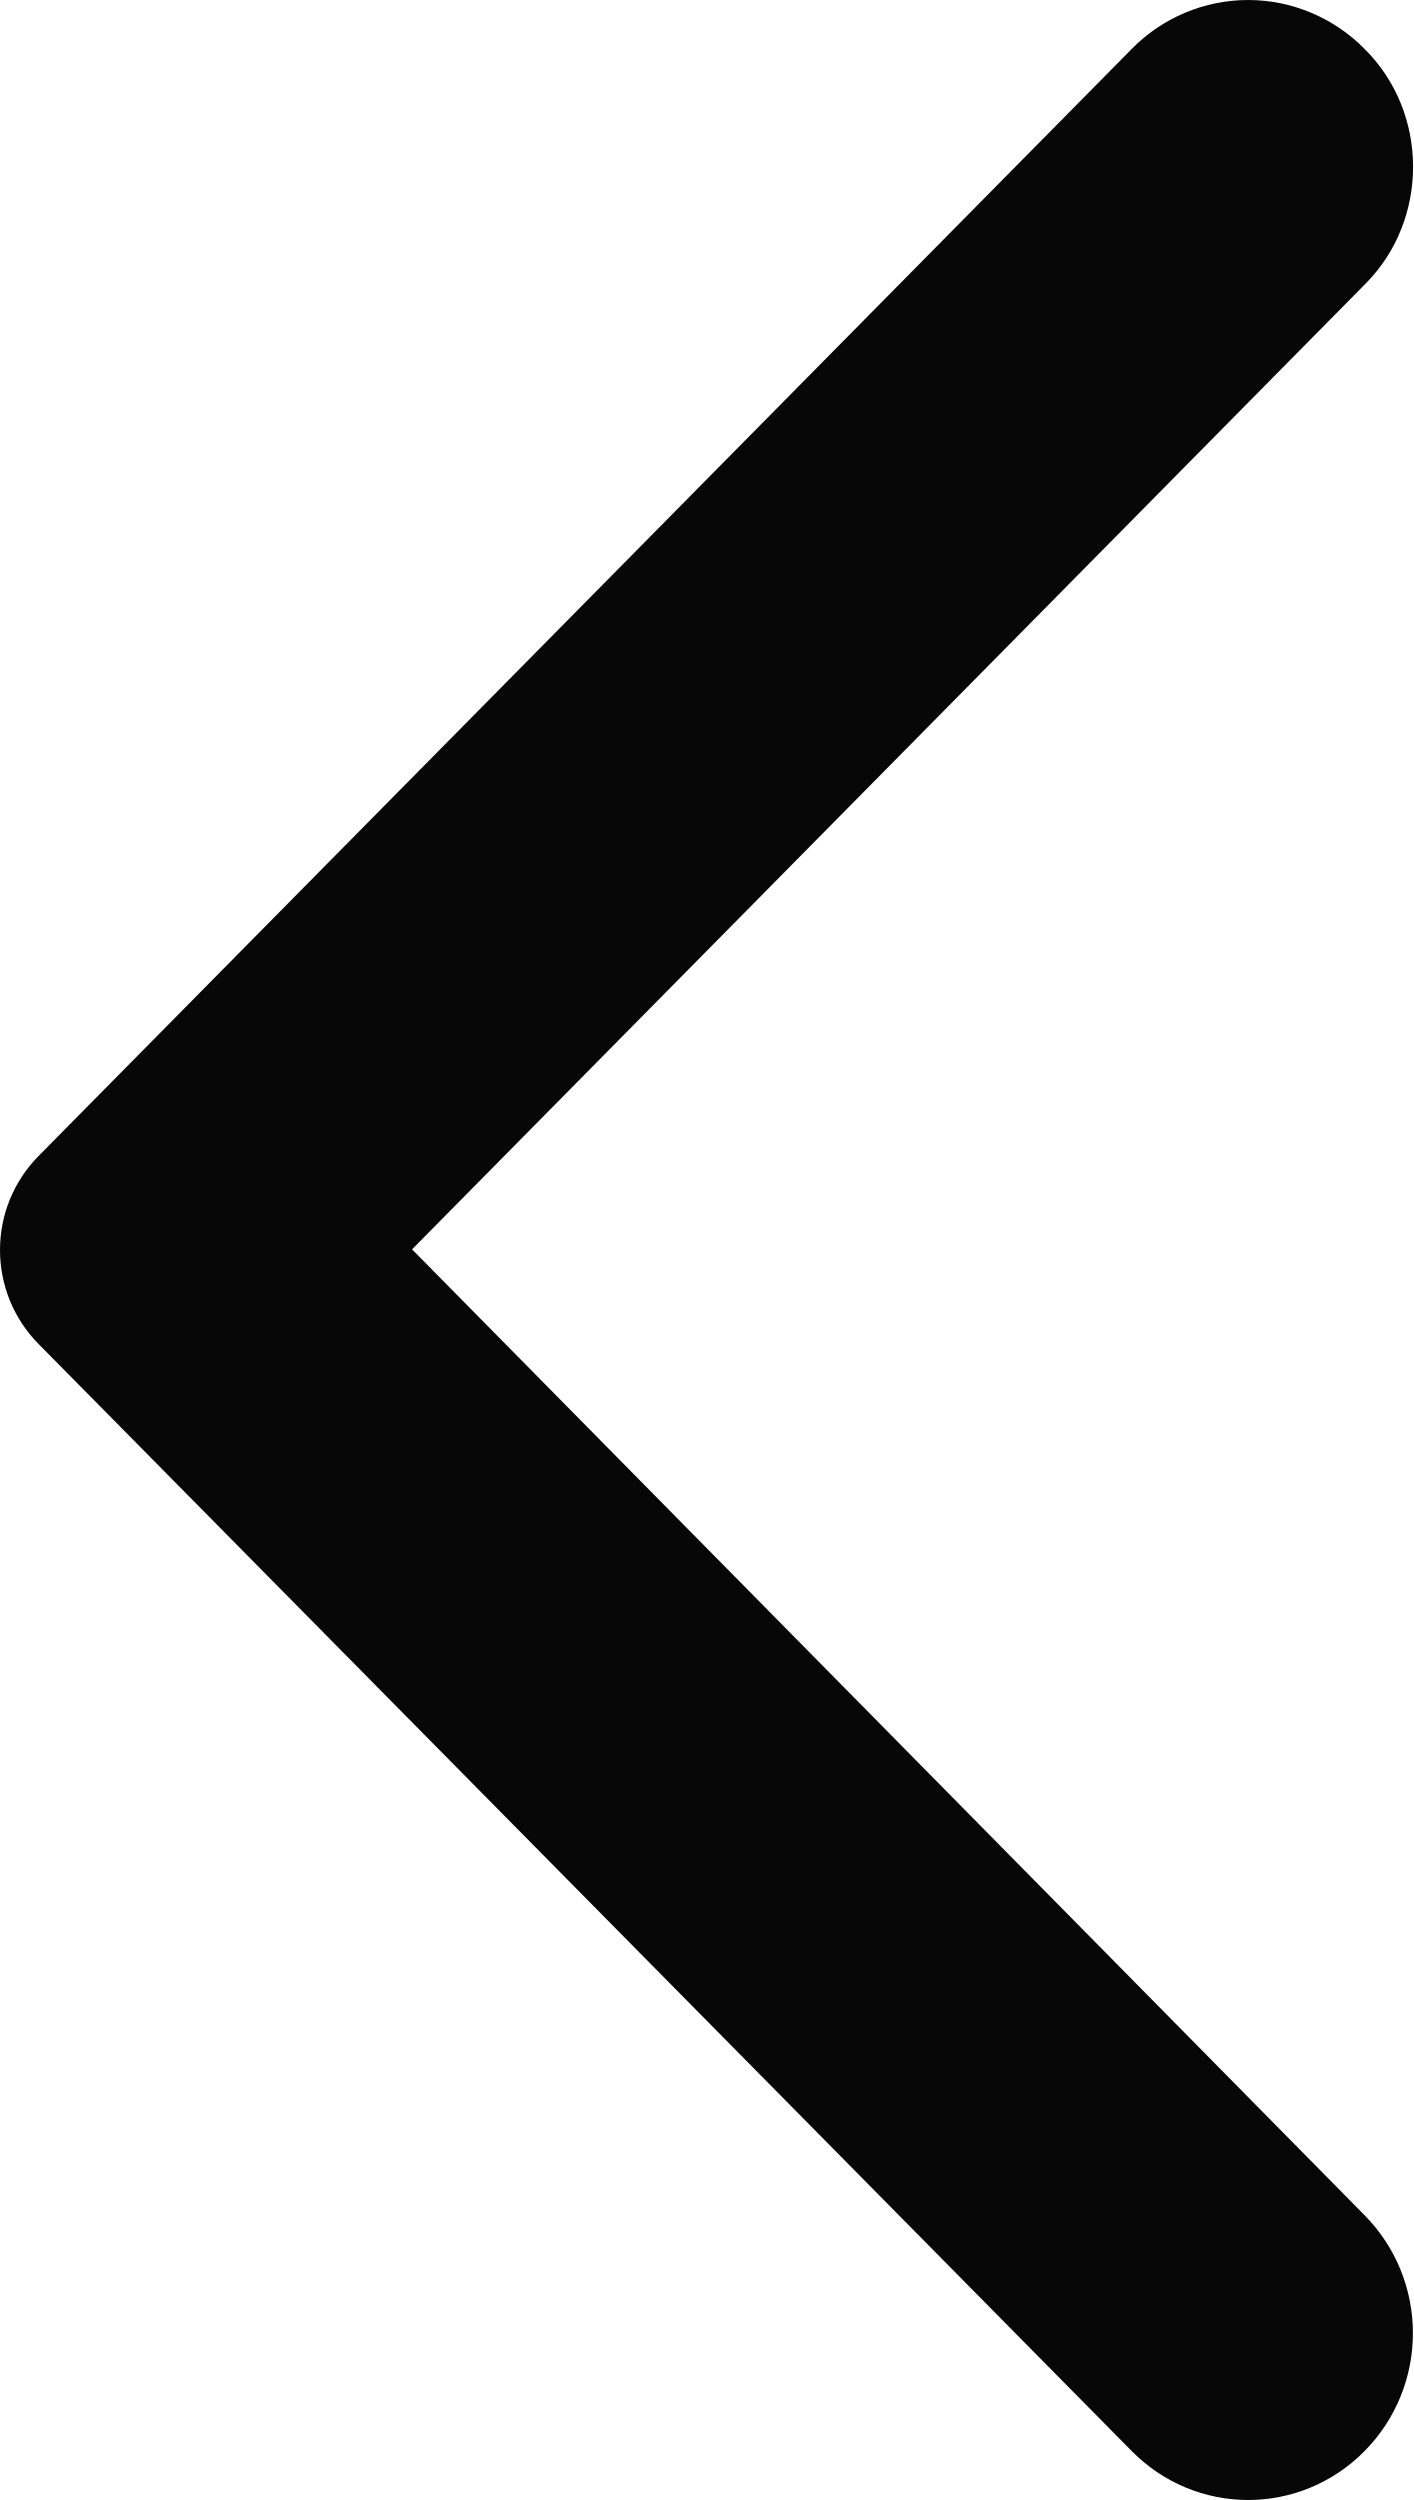
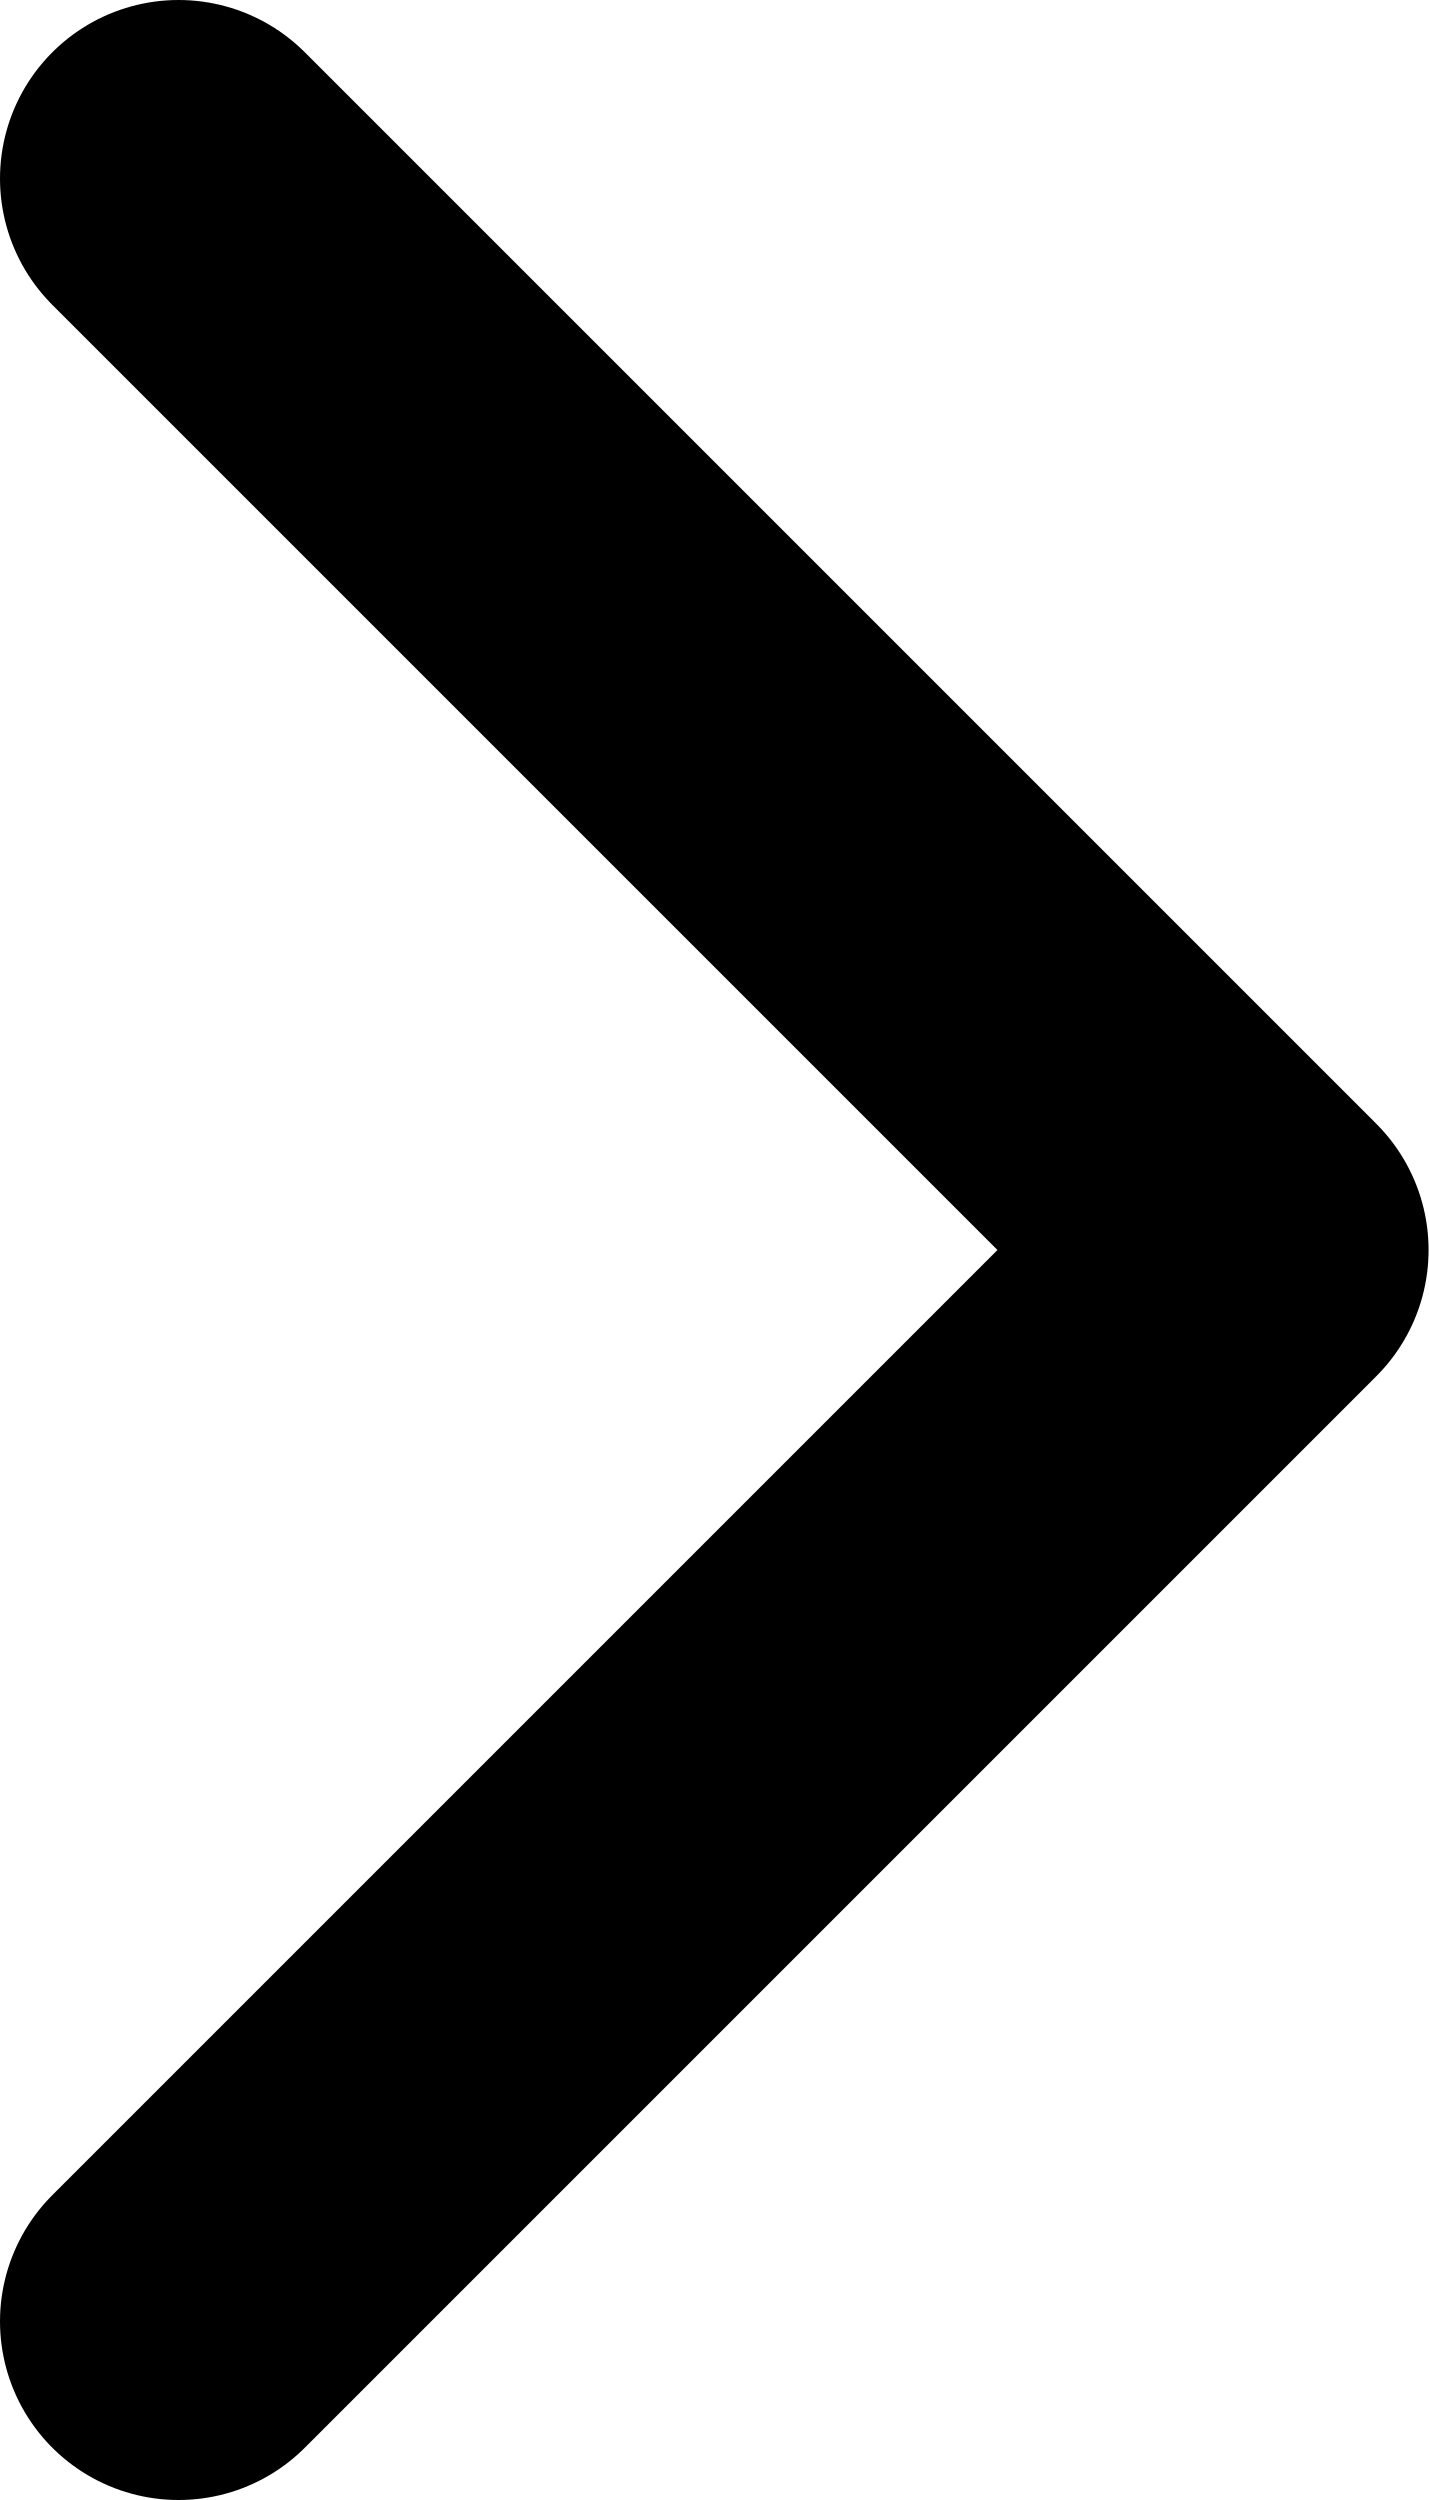
- <svg xmlns="http://www.w3.org/2000/svg" width="13" height="23" viewBox="0 0 13 23" fill="none">
-   <path d="M12.554 0.45C12.413 0.307 12.246 0.194 12.062 0.117C11.879 0.04 11.682 0 11.483 0C11.284 0 11.086 0.04 10.903 0.117C10.719 0.194 10.552 0.307 10.412 0.45L0.354 10.636C0.242 10.749 0.153 10.884 0.092 11.032C0.031 11.18 0 11.339 0 11.5C0 11.66 0.031 11.819 0.092 11.968C0.153 12.116 0.242 12.251 0.354 12.364L10.412 22.55C11.005 23.15 11.961 23.15 12.554 22.55C13.147 21.949 13.147 20.981 12.554 20.38L3.791 11.494L12.566 2.607C13.147 2.019 13.147 1.038 12.554 0.45Z" fill="#070707" />
+ <svg xmlns="http://www.w3.org/2000/svg" width="8" height="14" viewBox="0 0 8 14" fill="none">
+   <path d="M1 13L7 7L1 1" stroke="black" stroke-width="2" stroke-linecap="round" stroke-linejoin="round" />
</svg>
